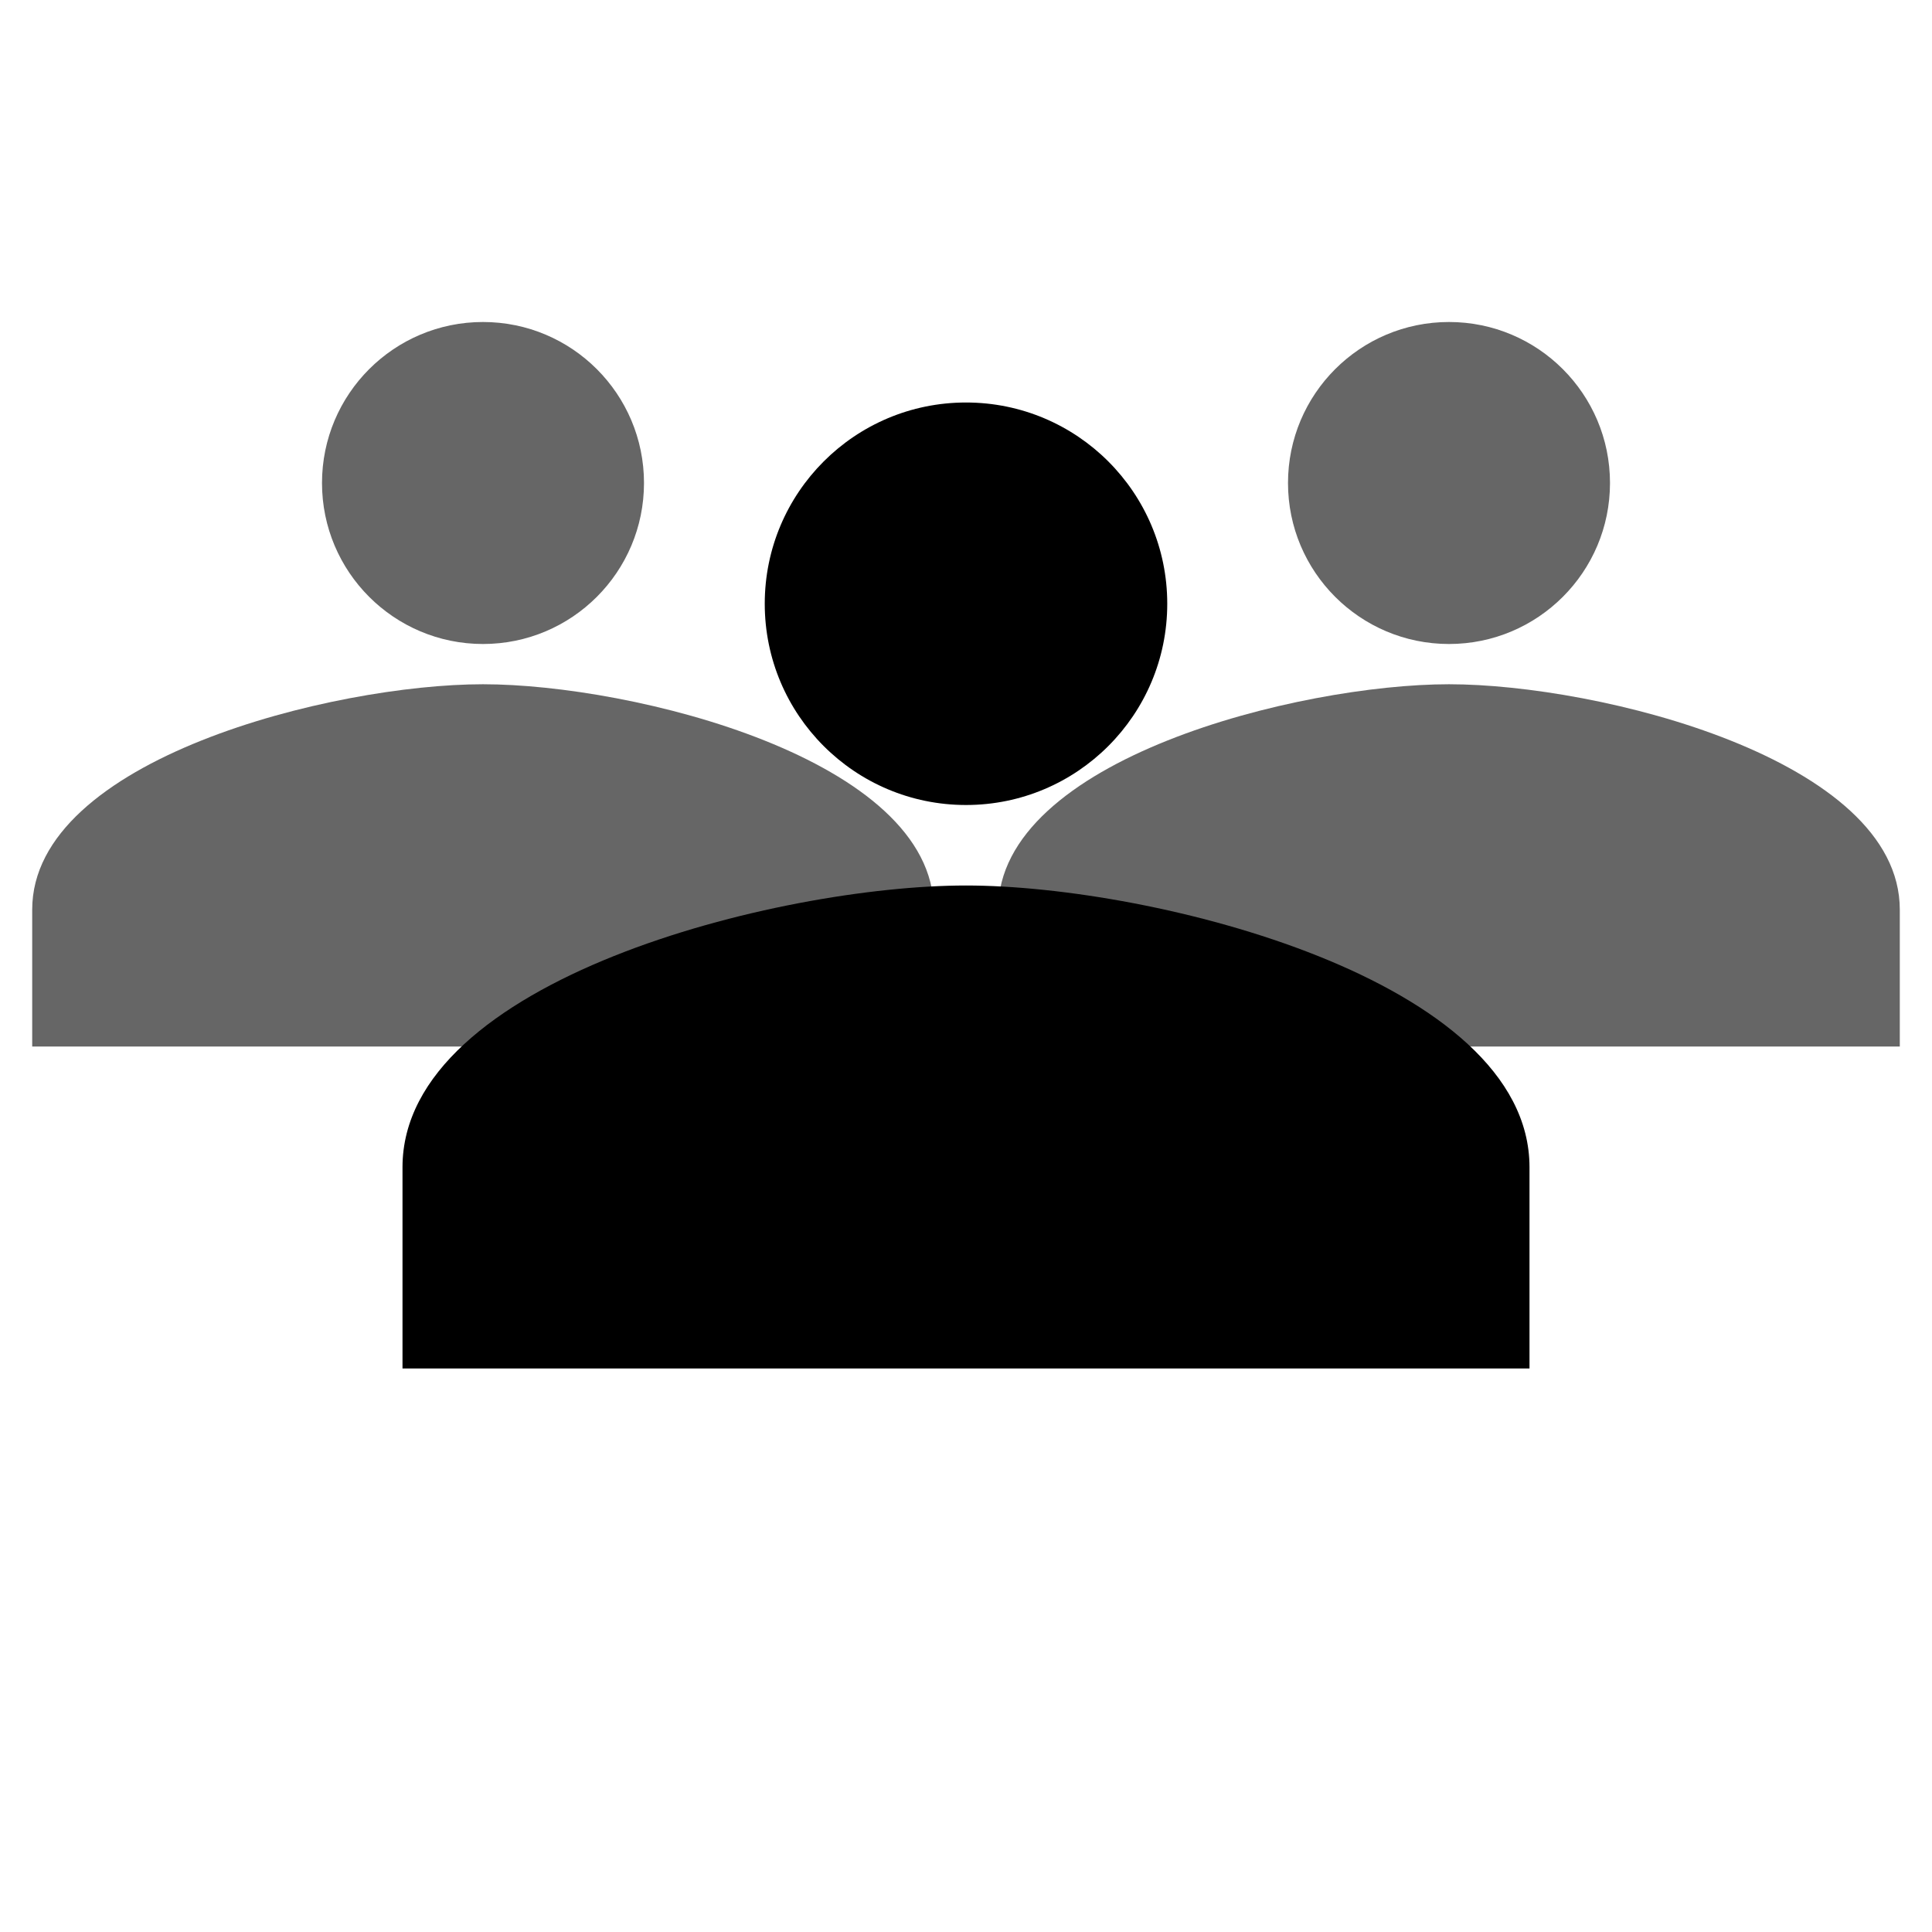
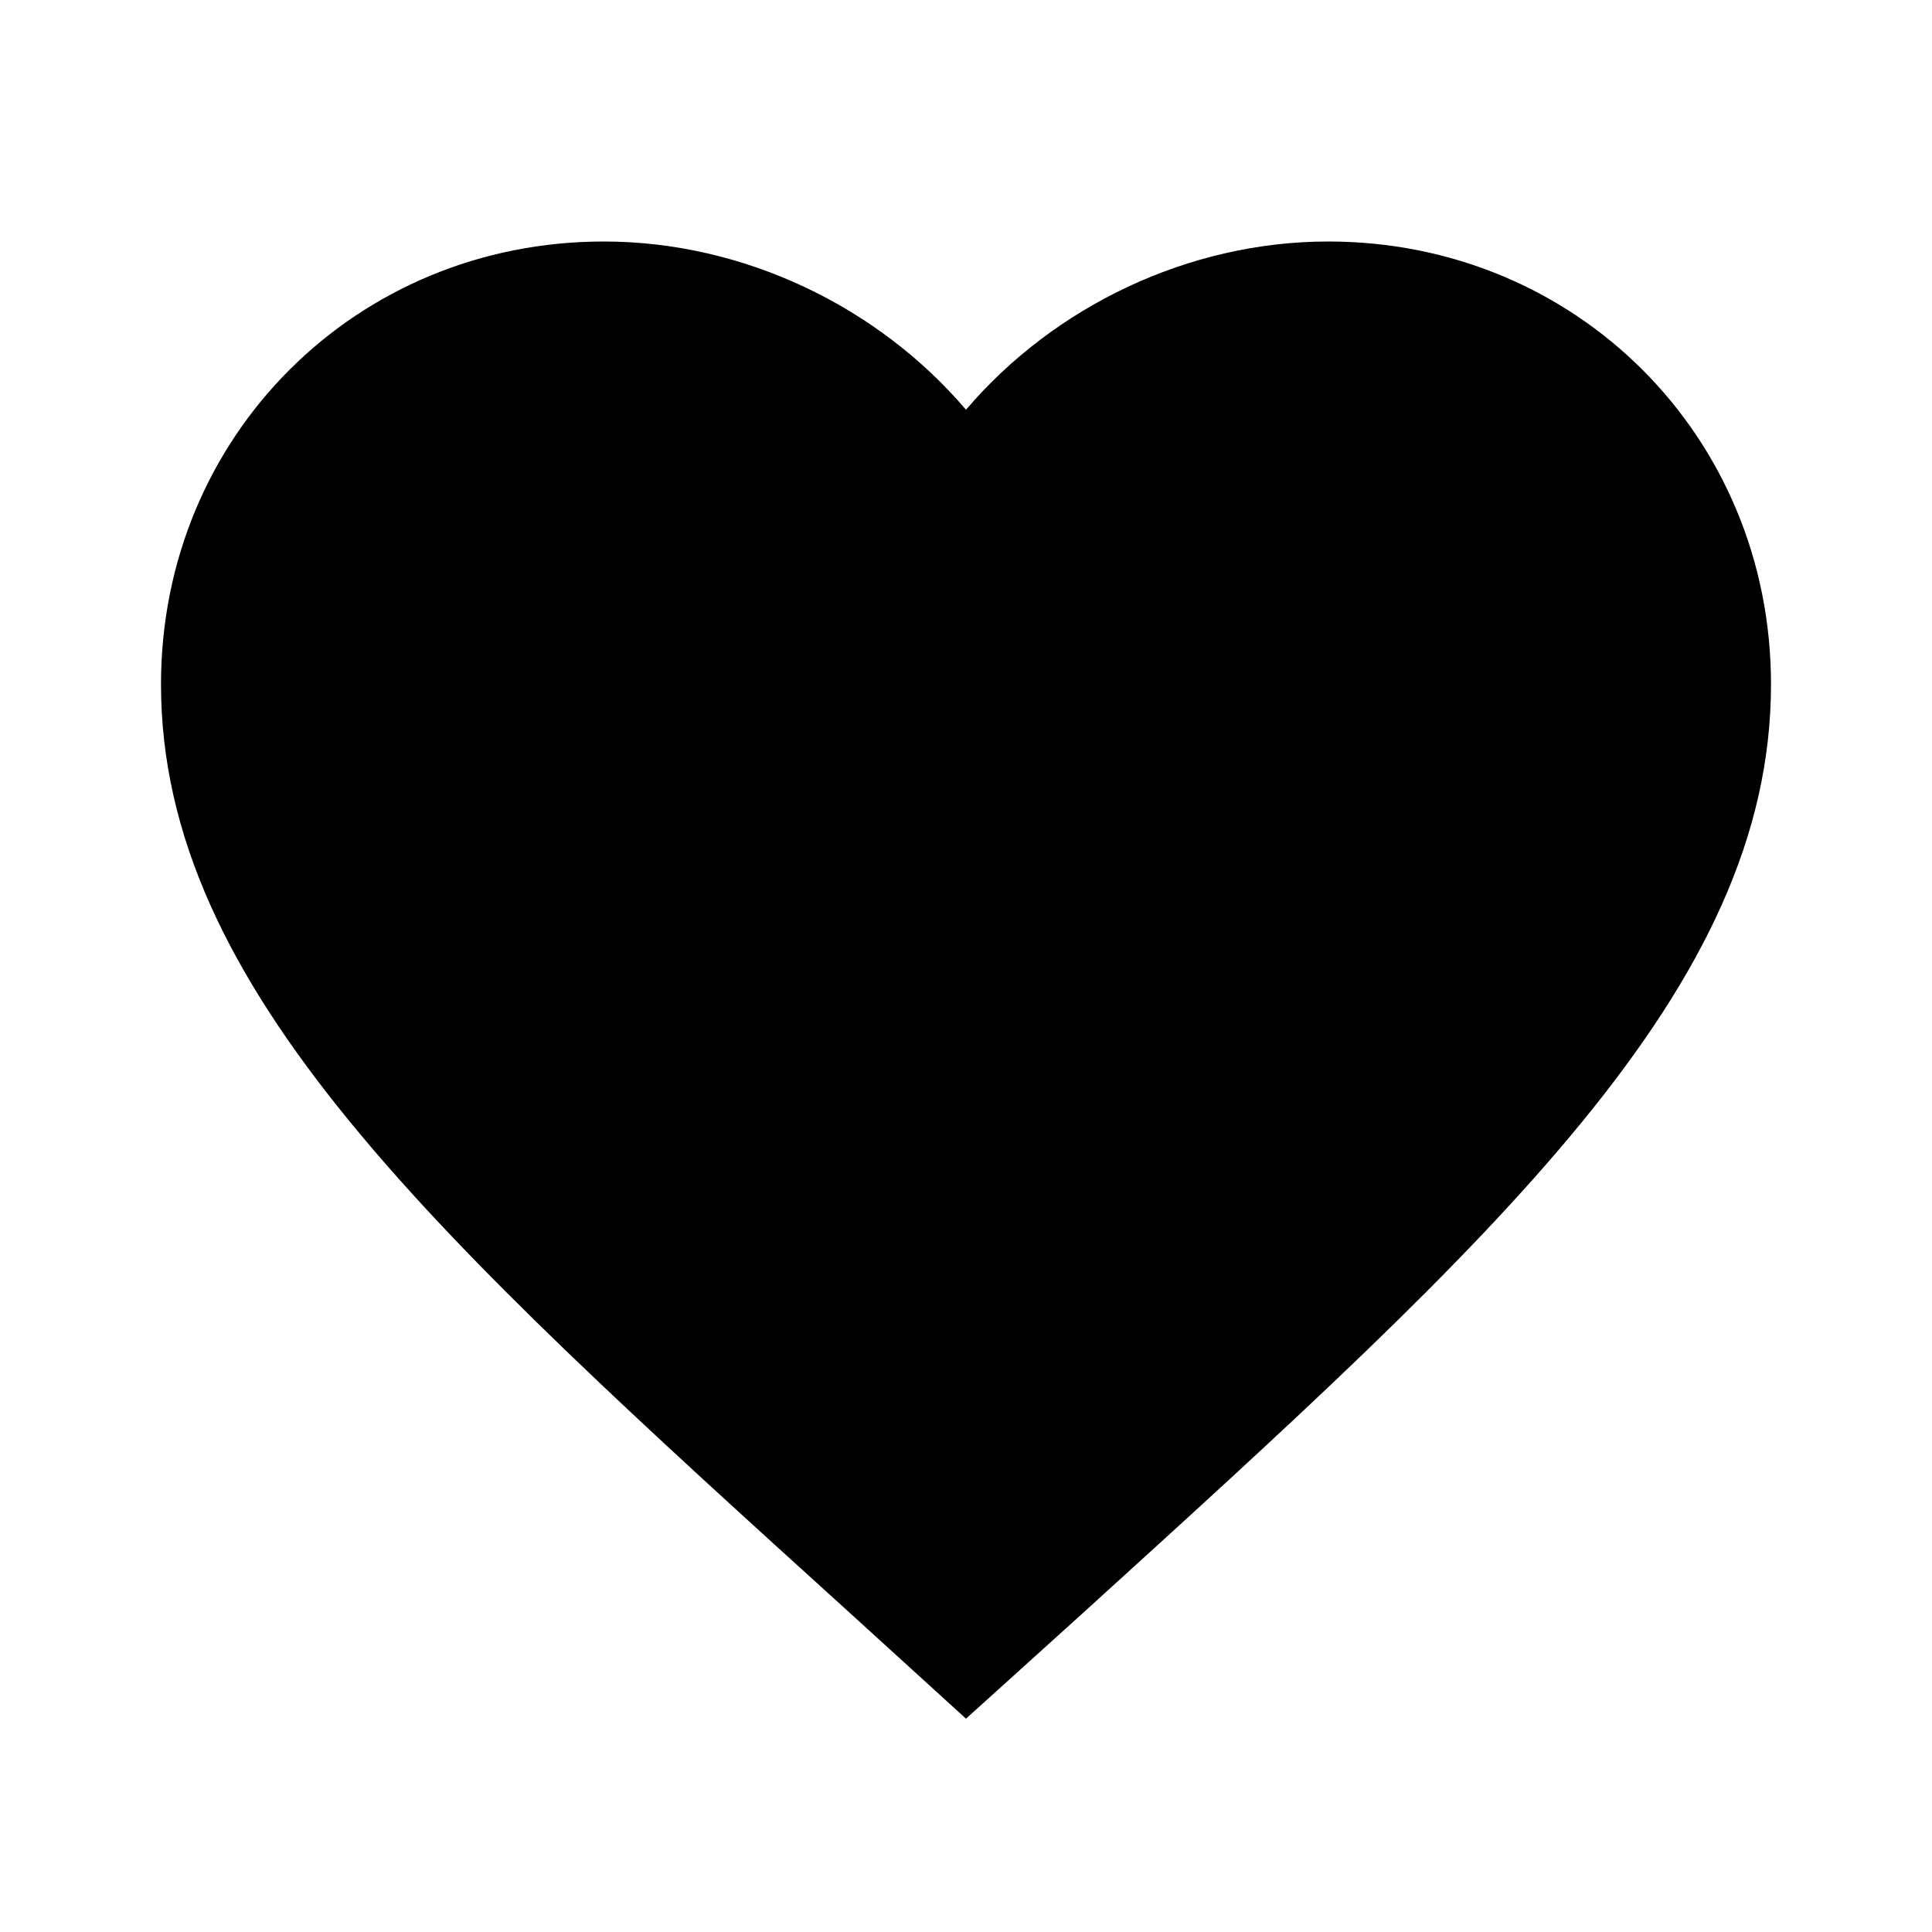
<svg xmlns="http://www.w3.org/2000/svg" viewBox="0 0 24 24" fill="currentColor">
-   <circle cx="6" cy="6" r="2" opacity="0.6" />
-   <path d="M6 8.5c-1.86 0-5.6 0.93-5.6 2.8V13h11.2v-1.7c0-1.87-3.74-2.8-5.6-2.8z" opacity="0.6" />
-   <circle cx="12" cy="7.5" r="2.5" />
-   <path d="M12 11c-2.33 0-7 1.17-7 3.5V17h14v-2.5c0-2.33-4.67-3.5-7-3.5z" />
-   <circle cx="18" cy="6" r="2" opacity="0.6" />
-   <path d="M18 8.5c-1.86 0-5.6 0.93-5.6 2.8V13h11.2v-1.7c0-1.87-3.74-2.8-5.6-2.8z" opacity="0.6" />
+   <path d="M12 21.35l-1.45-1.32C5.4 15.36 2 12.28 2 8.5 2 5.42 4.42 3 7.5 3c1.74 0 3.41.81 4.5 2.09C13.09 3.81 14.76 3 16.5 3 19.58 3 22 5.42 22 8.5c0 3.78-3.4 6.86-8.55 11.54L12 21.35z" />
</svg>
